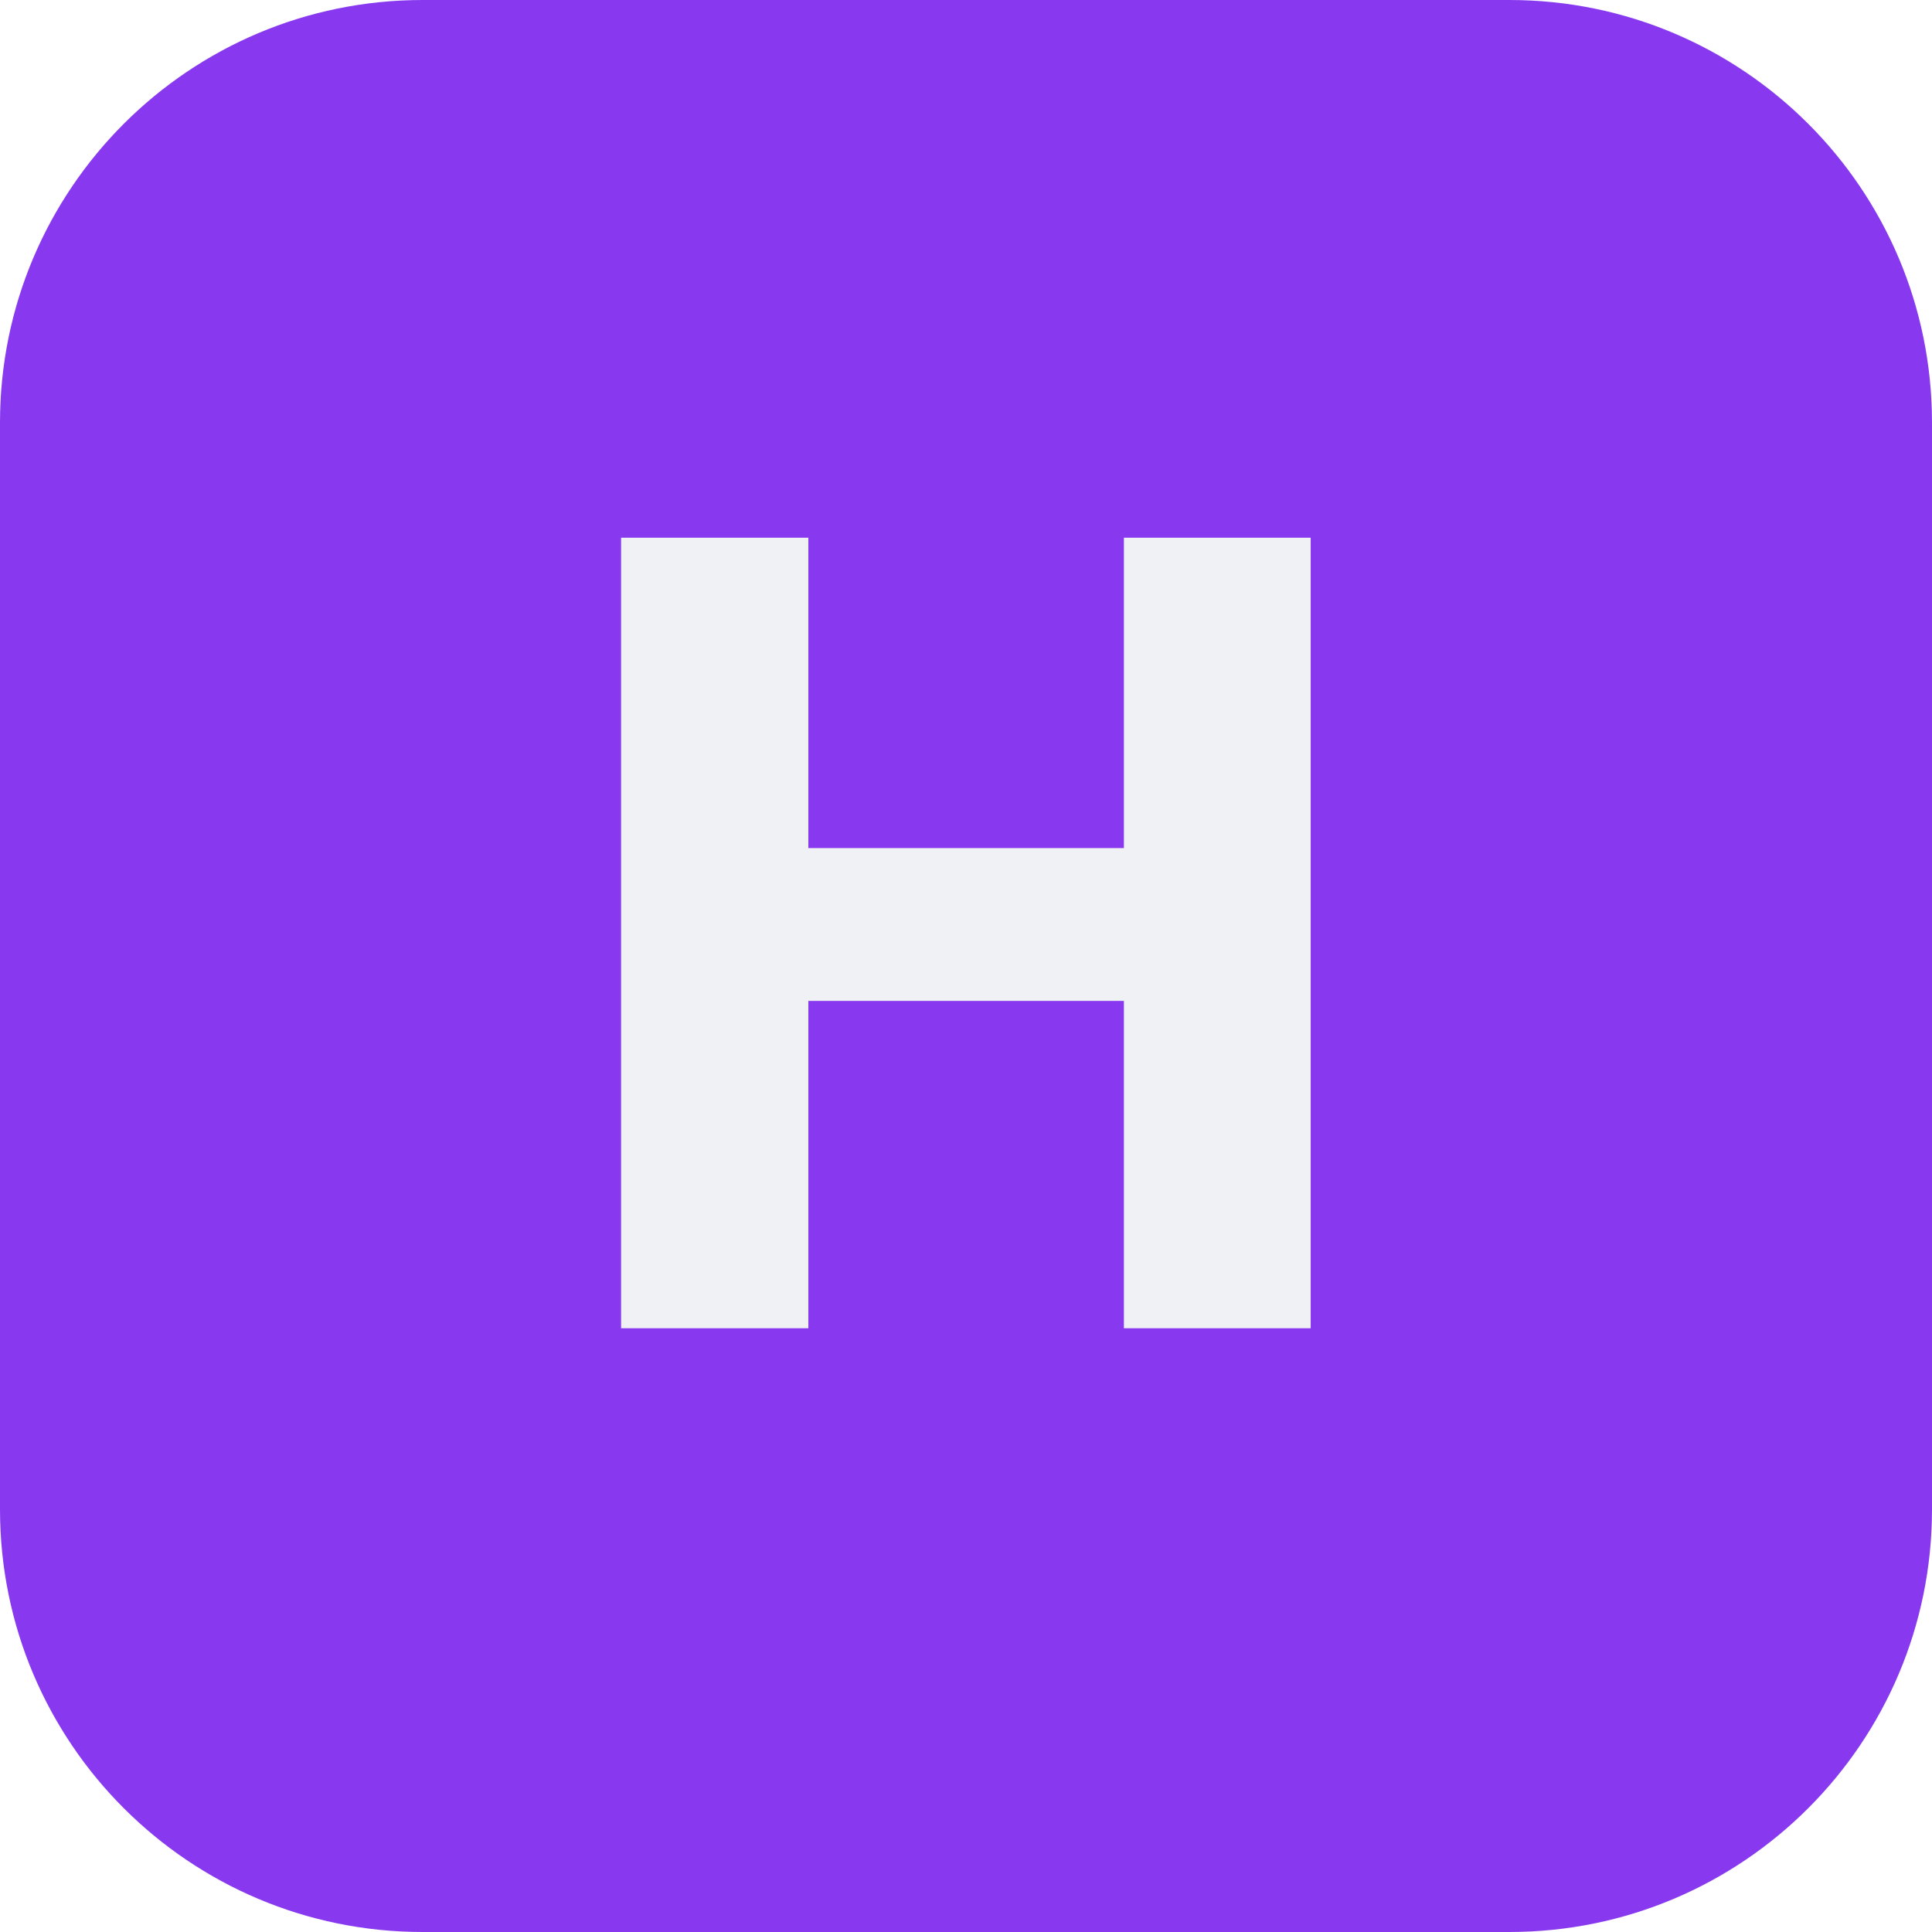
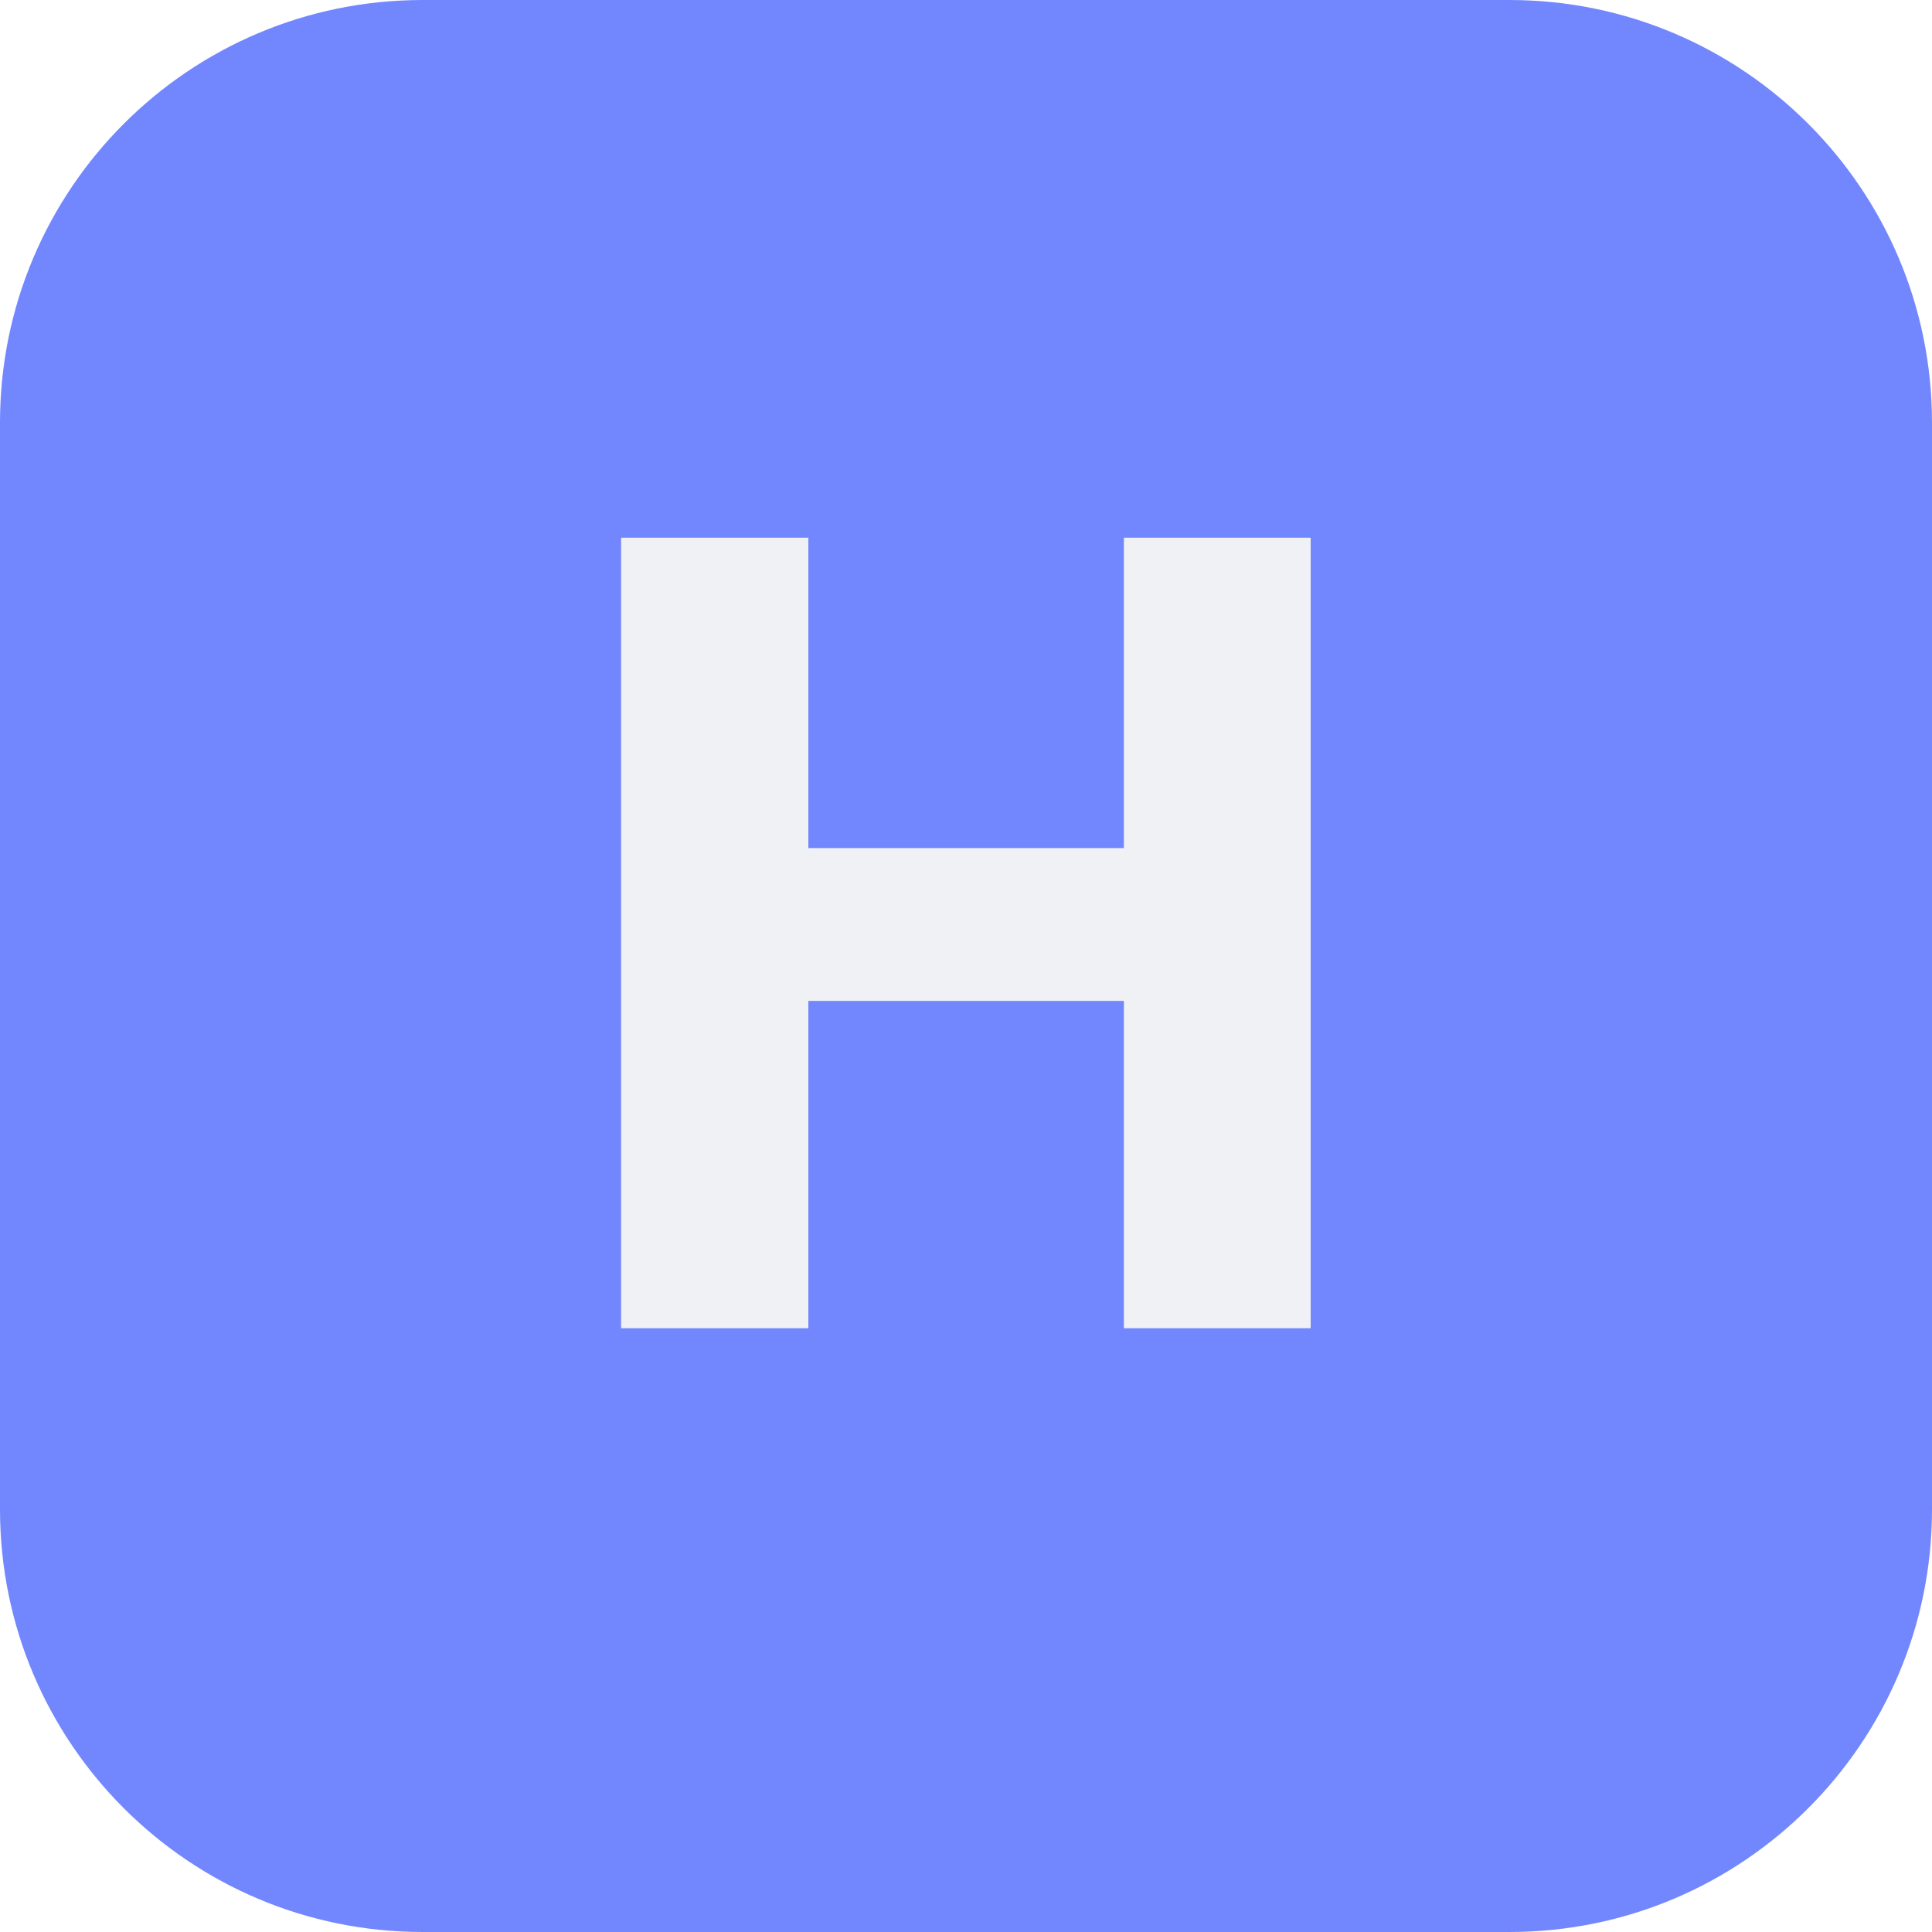
<svg xmlns="http://www.w3.org/2000/svg" viewBox="0 0 64 64" fill="none">
-   <rect width="64" height="64" rx="14" fill="#8839ef" />
+   <rect width="64" height="64" rx="14" fill="#7287fd" />
  <text x="32" y="44" font-family="Inter, sans-serif" font-size="36" font-weight="800" fill="#eff1f5" text-anchor="middle">H</text>
</svg>
